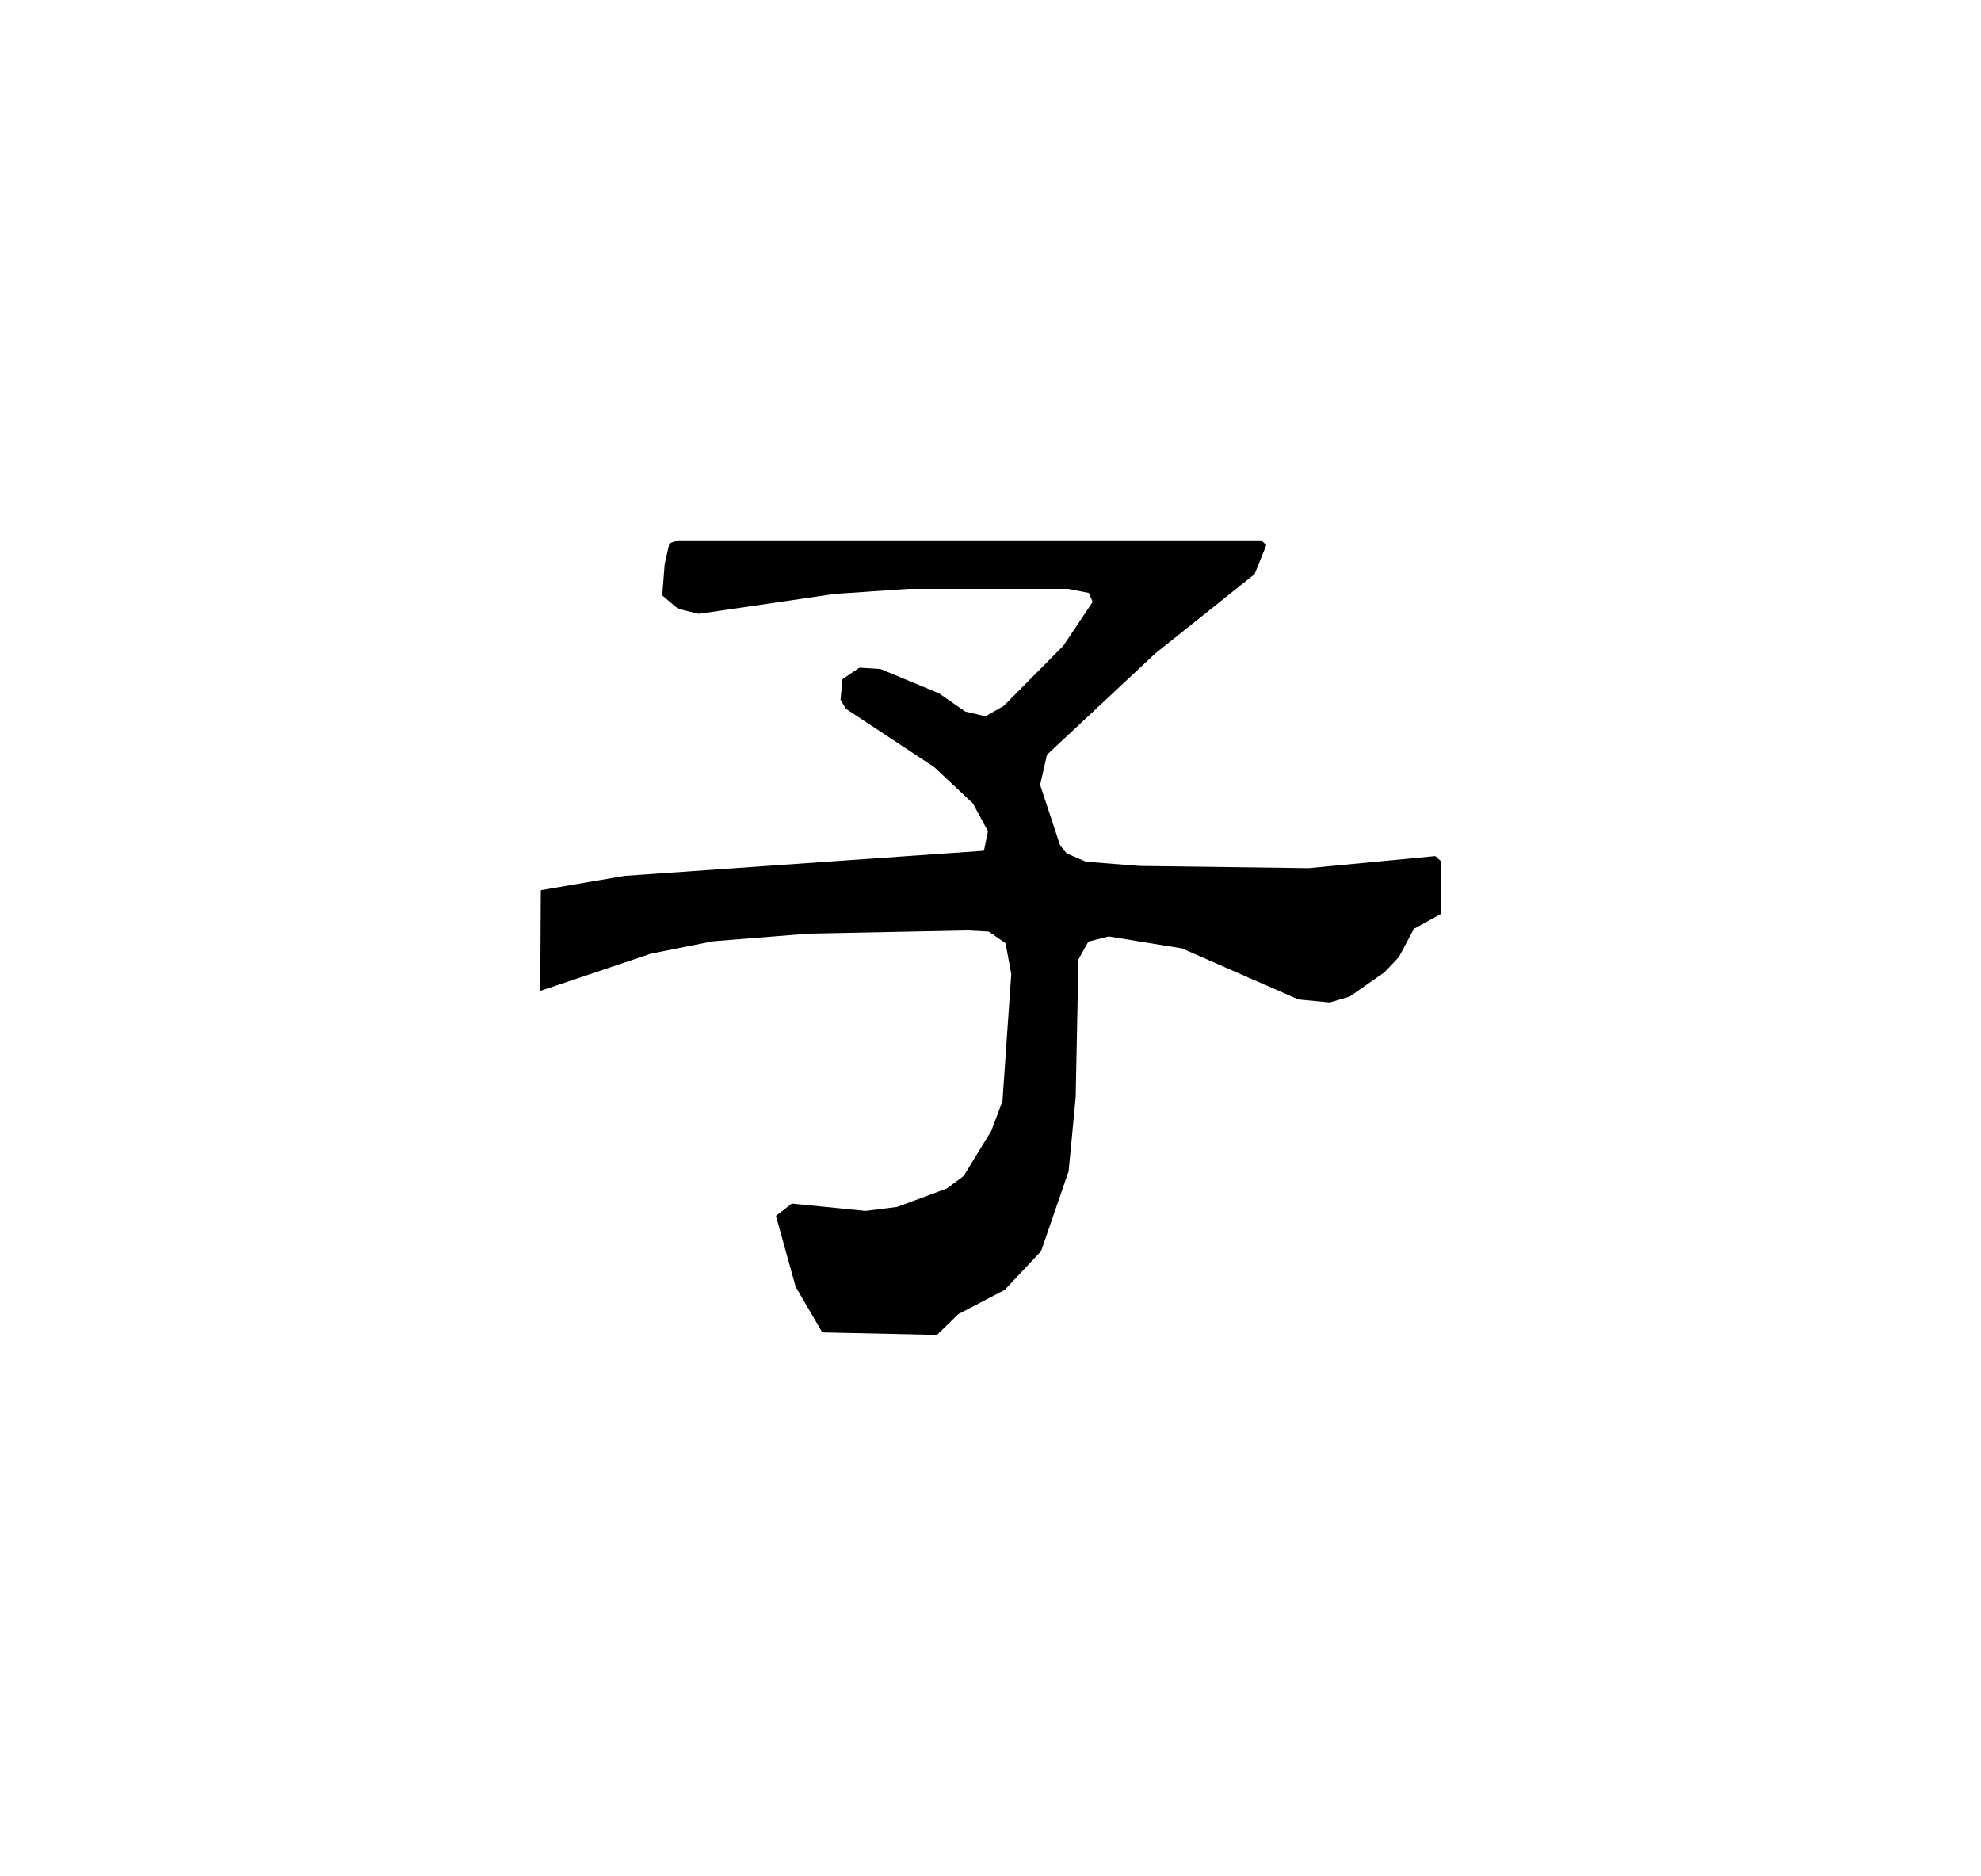
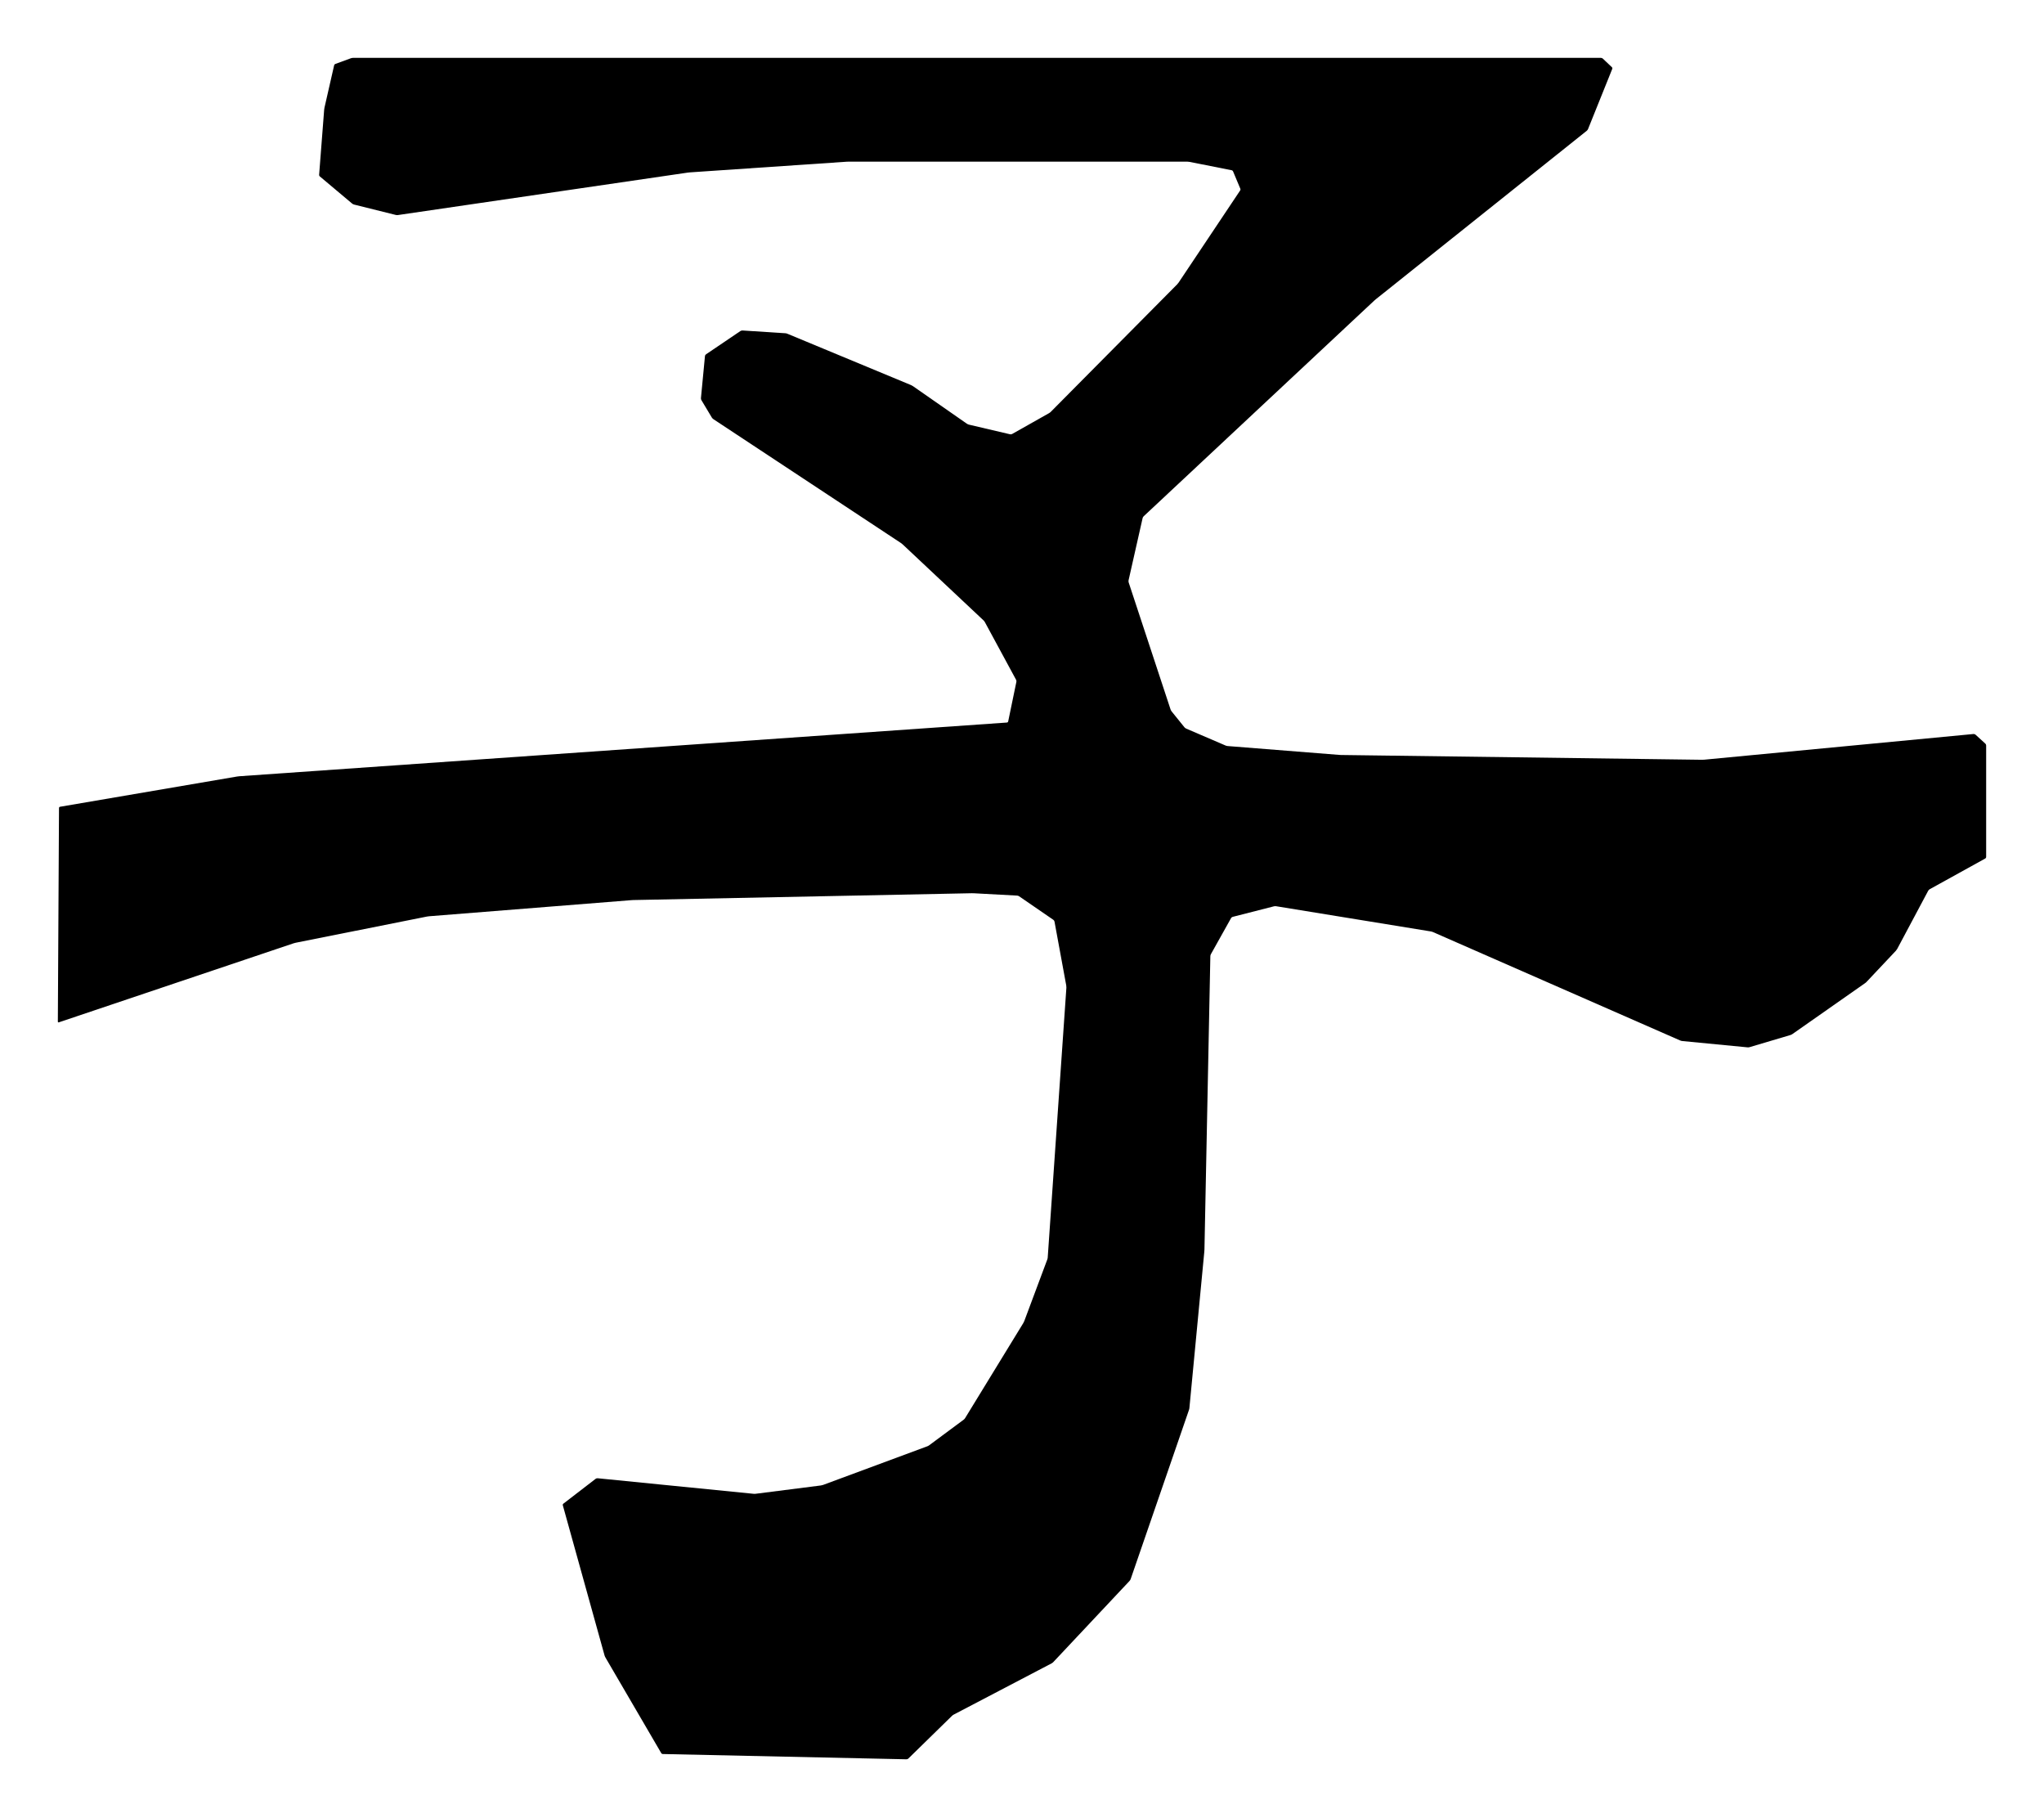
- <svg xmlns="http://www.w3.org/2000/svg" viewBox="0 0 877.86 830.83">
+ <svg xmlns="http://www.w3.org/2000/svg" viewBox="227.44 227.45 422.97 375.94">
  <g transform="translate(238.44,591.42) scale(0.1,-0.1)" fill="#000000" stroke="none" fill-rule="evenodd">
    <path d="M 561.0 3415.0 L 561.5 3417.3 Q 561.0 3415.0 560.8 3412.6 L 550.4 3278.4 Q 550.2 3276.0 552.1 3274.5 L 618.5 3218.7 Q 620.4 3217.1 622.7 3216.5 L 708.7 3195.1 Q 711.0 3194.5 713.4 3194.8 L 1313.0 3282.6 Q 1315.4 3282.9 1317.8 3283.1 L 1641.4 3305.1 Q 1643.8 3305.3 1646.2 3305.3 L 2346.7 3305.3 Q 2349.1 3305.3 2351.5 3304.8 L 2438.4 3287.6 Q 2440.8 3287.1 2441.7 3284.9 L 2456.5 3249.6 Q 2457.5 3247.4 2456.1 3245.4 L 2329.0 3055.2 Q 2327.7 3053.2 2326.0 3051.5 L 2064.5 2787.8 Q 2062.8 2786.1 2060.7 2784.9 L 1984.5 2741.9 Q 1982.4 2740.8 1980.0 2741.3 L 1895.1 2761.2 Q 1892.8 2761.8 1890.8 2763.1 L 1779.4 2840.7 Q 1777.5 2842.0 1775.3 2843.0 L 1519.5 2949.2 Q 1517.3 2950.2 1514.9 2950.3 L 1426.5 2956.0 Q 1424.1 2956.1 1422.1 2954.8 L 1351.0 2906.7 Q 1349.0 2905.3 1348.8 2903.0 L 1340.5 2816.3 Q 1340.2 2813.9 1341.5 2811.8 L 1363.0 2775.9 Q 1364.3 2773.9 1366.3 2772.5 L 1754.2 2516.4 Q 1756.2 2515.1 1758.0 2513.4 L 1925.2 2356.3 Q 1927.0 2354.6 1928.1 2352.5 L 1992.6 2233.4 Q 1993.7 2231.3 1993.2 2229.0 L 1976.3 2147.4 Q 1975.8 2145.1 1973.4 2144.9 L 385.1 2033.8 Q 382.7 2033.6 380.3 2033.2 L 14.4 1970.7 Q 12.1 1970.3 12.1 1967.9 L 9.7 1526.4 Q 9.7 1524.0 12.0 1524.8 L 497.5 1688.2 Q 499.7 1688.9 502.1 1689.4 L 773.8 1743.6 Q 776.1 1744.1 778.5 1744.2 L 1195.6 1777.4 Q 1198.0 1777.6 1200.4 1777.7 L 1900.9 1791.8 Q 1903.3 1791.9 1905.7 1791.7 L 1994.7 1786.9 Q 1997.1 1786.8 1999.0 1785.4 L 2069.7 1736.8 Q 2071.6 1735.5 2072.1 1733.1 L 2096.4 1601.0 Q 2096.8 1598.7 2096.7 1596.3 L 2058.1 1038.5 Q 2058.0 1036.1 2057.1 1033.9 L 2009.6 906.8 Q 2008.7 904.6 2007.5 902.5 L 1887.3 706.2 Q 1886.1 704.1 1884.2 702.7 L 1813.0 649.9 Q 1811.1 648.4 1808.8 647.6 L 1593.2 567.7 Q 1590.9 566.9 1588.6 566.6 L 1453.7 549.4 Q 1451.3 549.1 1448.9 549.4 L 1126.8 581.5 Q 1124.4 581.7 1122.5 580.3 L 1056.0 529.1 Q 1054.1 527.7 1054.7 525.4 L 1141.0 215.0 Q 1141.7 212.7 1142.9 210.6 L 1258.2 13.1 Q 1259.4 11.0 1261.8 11.0 L 1765.6 0.1 Q 1768.0 0.0 1769.7 1.7 L 1859.8 89.8 Q 1861.5 91.5 1863.6 92.6 L 2066.2 198.6 Q 2068.3 199.8 2069.9 201.5 L 2227.2 368.9 Q 2228.9 370.7 2229.7 372.9 L 2350.3 722.7 Q 2351.1 724.9 2351.3 727.3 L 2382.1 1050.1 Q 2382.3 1052.5 2382.4 1054.9 L 2394.6 1661.3 Q 2394.6 1663.7 2395.8 1665.8 L 2437.4 1740.2 Q 2438.5 1742.3 2440.8 1742.9 L 2526.1 1764.7 Q 2528.4 1765.3 2530.8 1764.9 L 2850.6 1712.8 Q 2853.0 1712.4 2855.2 1711.5 L 3366.8 1487.2 Q 3369.0 1486.2 3371.4 1486.0 L 3505.9 1473.0 Q 3508.3 1472.7 3510.6 1473.4 L 3594.8 1498.4 Q 3597.1 1499.1 3599.0 1500.4 L 3749.2 1605.6 Q 3751.2 1606.9 3752.8 1608.7 L 3813.2 1672.8 Q 3814.8 1674.6 3816.0 1676.7 L 3880.0 1796.8 Q 3881.1 1798.9 3883.2 1800.1 L 3997.9 1863.5 Q 4000.0 1864.7 4000.0 1867.1 L 4000.0 2097.4 Q 4000.0 2099.8 3998.2 2101.4 L 3978.0 2119.8 Q 3976.2 2121.4 3973.8 2121.2 L 3416.9 2068.1 Q 3414.5 2067.9 3412.1 2067.9 L 2664.6 2077.8 Q 2662.2 2077.9 2659.8 2078.1 L 2430.4 2096.3 Q 2428.0 2096.5 2425.8 2097.5 L 2344.8 2132.3 Q 2342.6 2133.3 2341.0 2135.1 L 2314.6 2167.8 Q 2313.1 2169.6 2312.3 2171.9 L 2225.6 2434.7 Q 2224.9 2437.0 2225.4 2439.3 L 2254.4 2567.7 Q 2254.9 2570.0 2256.7 2571.7 L 2733.4 3017.5 Q 2735.1 3019.1 2737.0 3020.6 L 3173.6 3369.2 Q 3175.4 3370.7 3176.3 3373.0 L 3226.2 3497.0 Q 3227.1 3499.3 3225.3 3500.9 L 3206.8 3518.4 Q 3205.1 3520.0 3202.7 3520.0 L 620.8 3520.0 Q 618.4 3520.0 616.1 3519.2 L 584.2 3507.5 Q 582.0 3506.7 581.4 3504.4 Z" />
  </g>
</svg>
